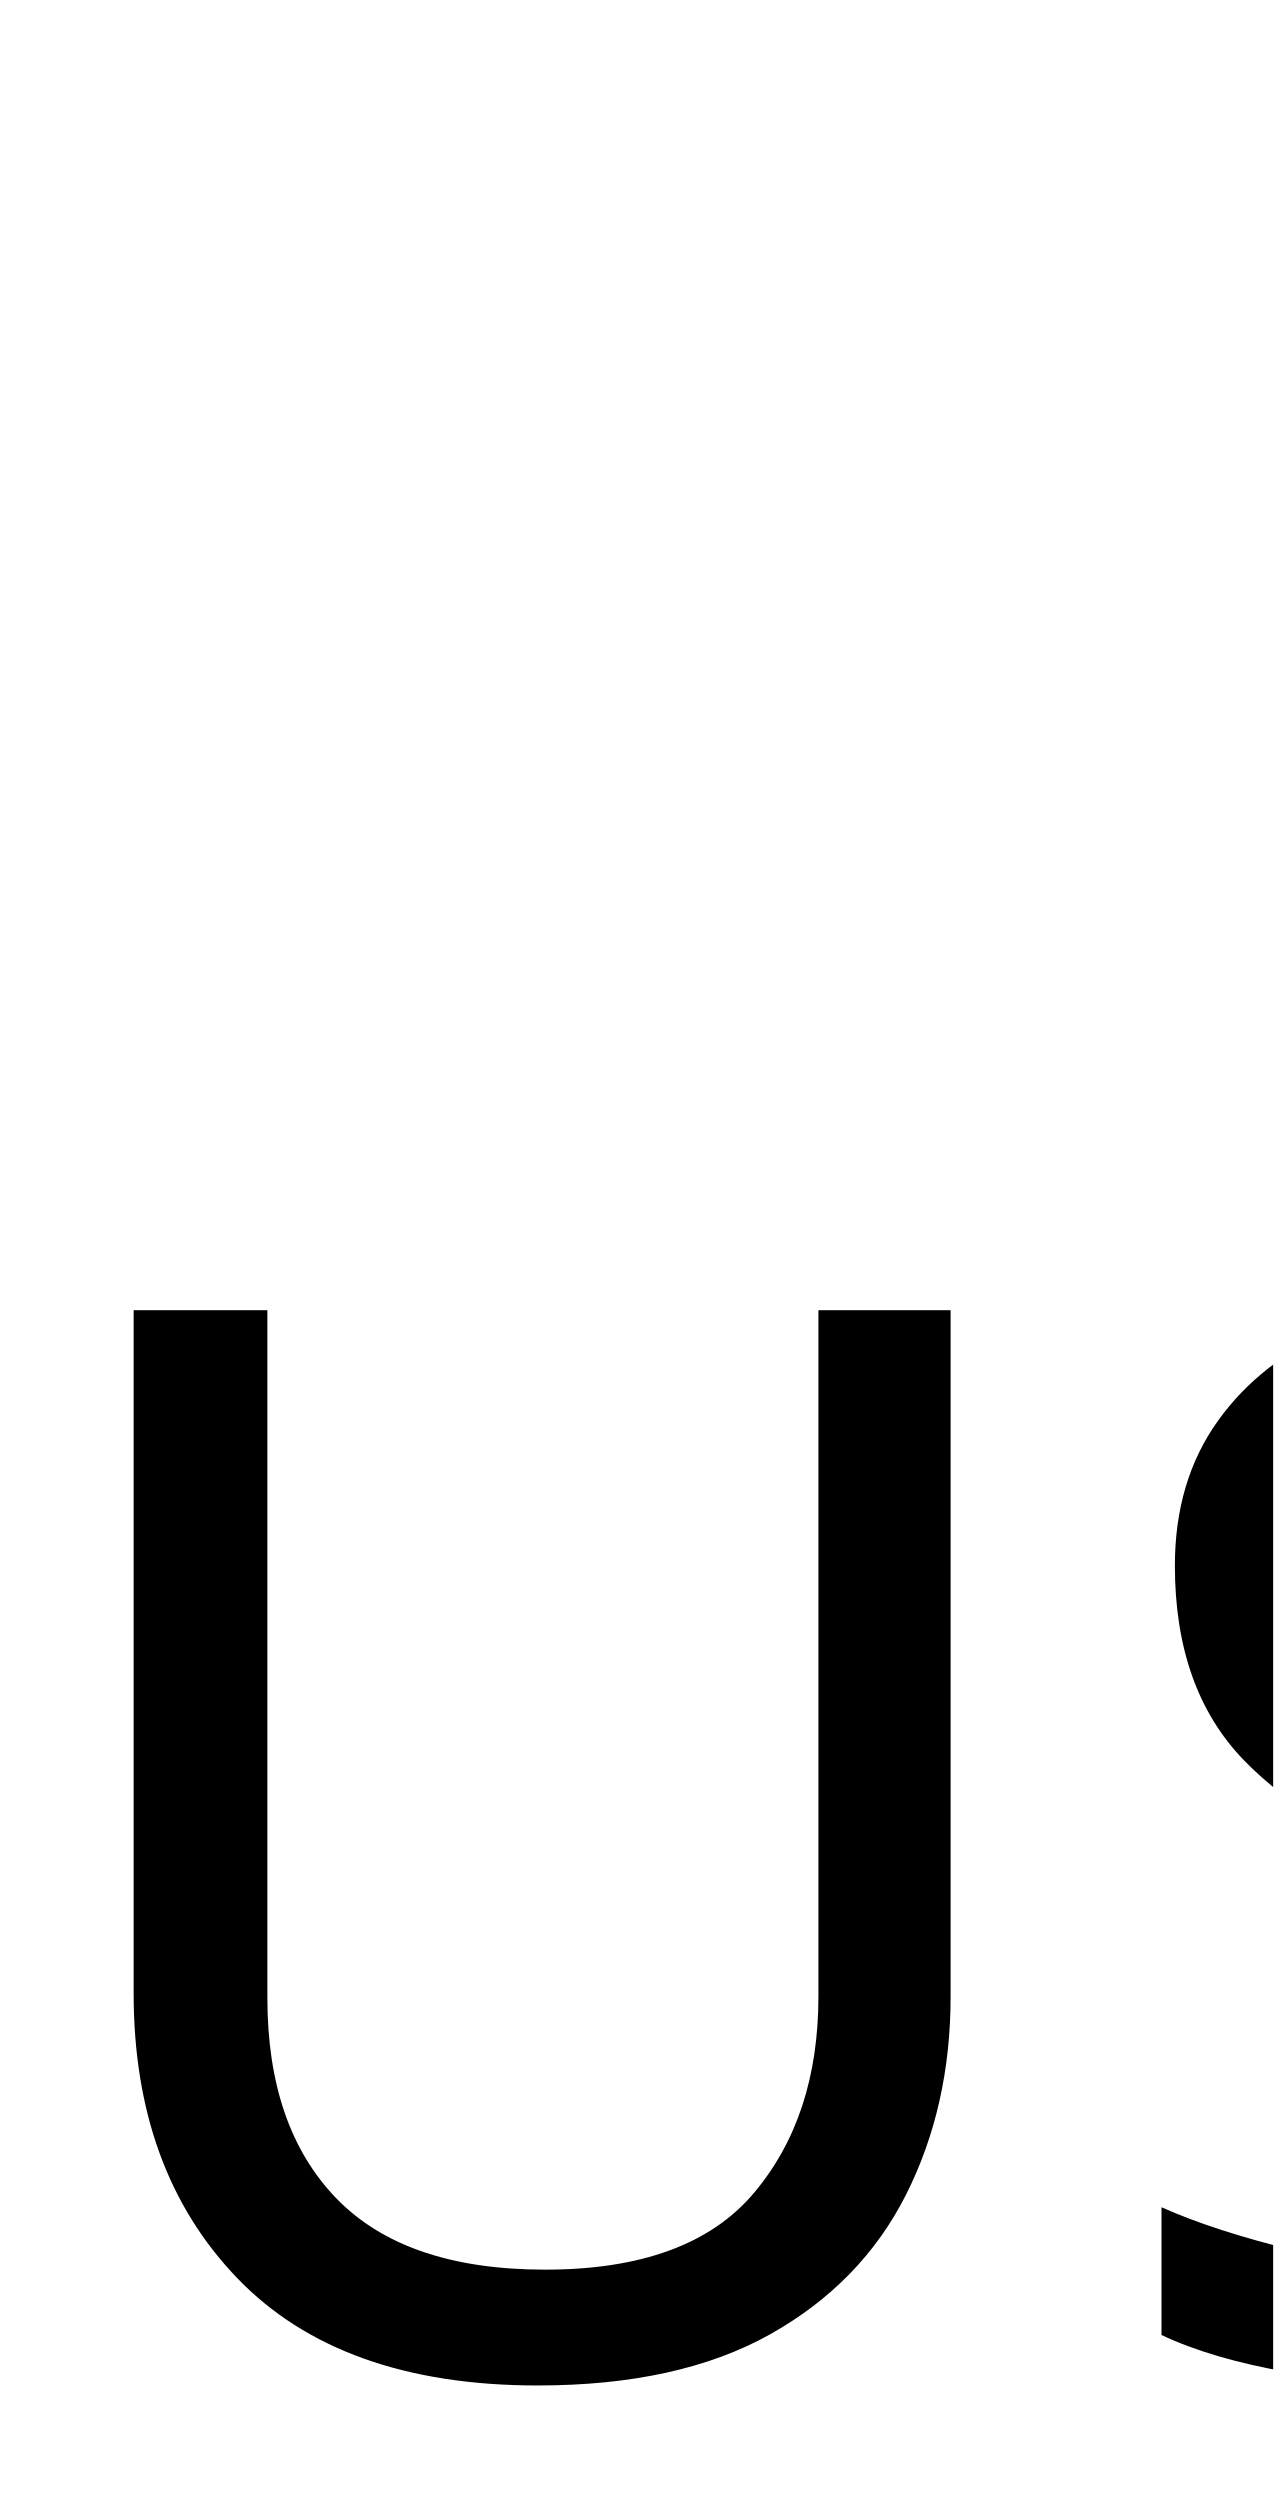
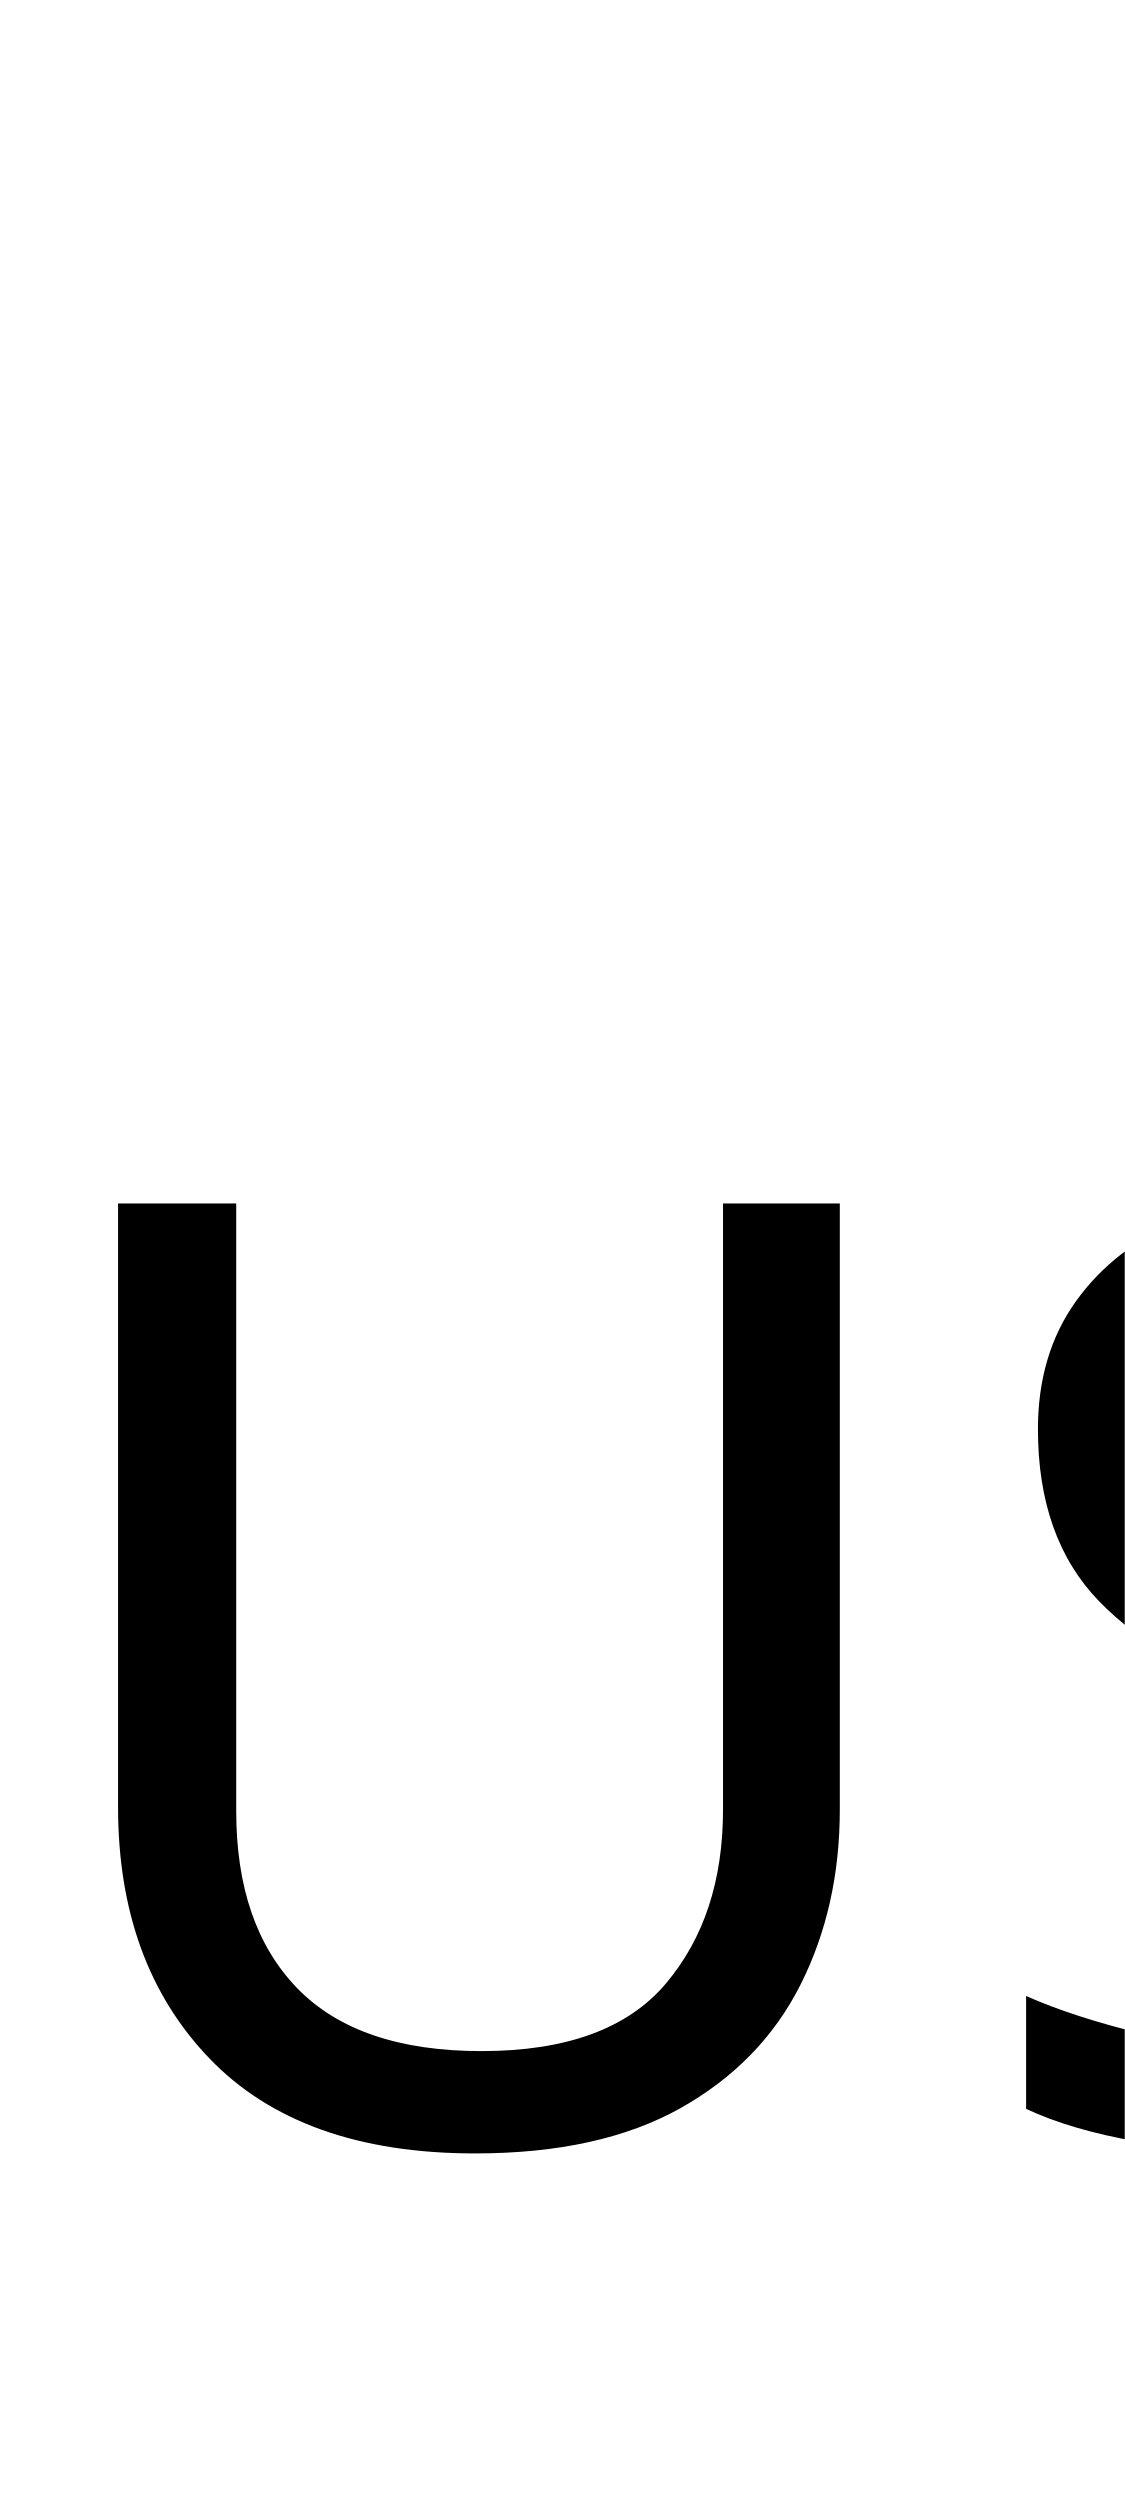
- <svg xmlns="http://www.w3.org/2000/svg" width="220" height="432" viewBox="0 0 220 432">
+ <svg xmlns="http://www.w3.org/2000/svg" width="220" height="489" viewBox="0 0 220 489">
  <defs>
    <clipPath id="clip-path">
-       <rect y="143" width="220" height="432" fill="none" />
+       <rect y="134" width="220" height="489" fill="none" />
    </clipPath>
  </defs>
-   <g id="Scroll_Group_2" data-name="Scroll Group 2" transform="translate(0 -143)" clip-path="url(#clip-path)" style="isolation: isolate">
+   <g id="Scroll_Group_2" data-name="Scroll Group 2" transform="translate(0 -134)" clip-path="url(#clip-path)" style="isolation: isolate">
    <text id="us" transform="translate(0 406)" font-size="256.652" font-family="AgencyFB-Reg, Agency FB" text-decoration="underline" baseline-shift="-146.652">
      <tspan x="0" y="0">US</tspan>
    </text>
  </g>
</svg>
